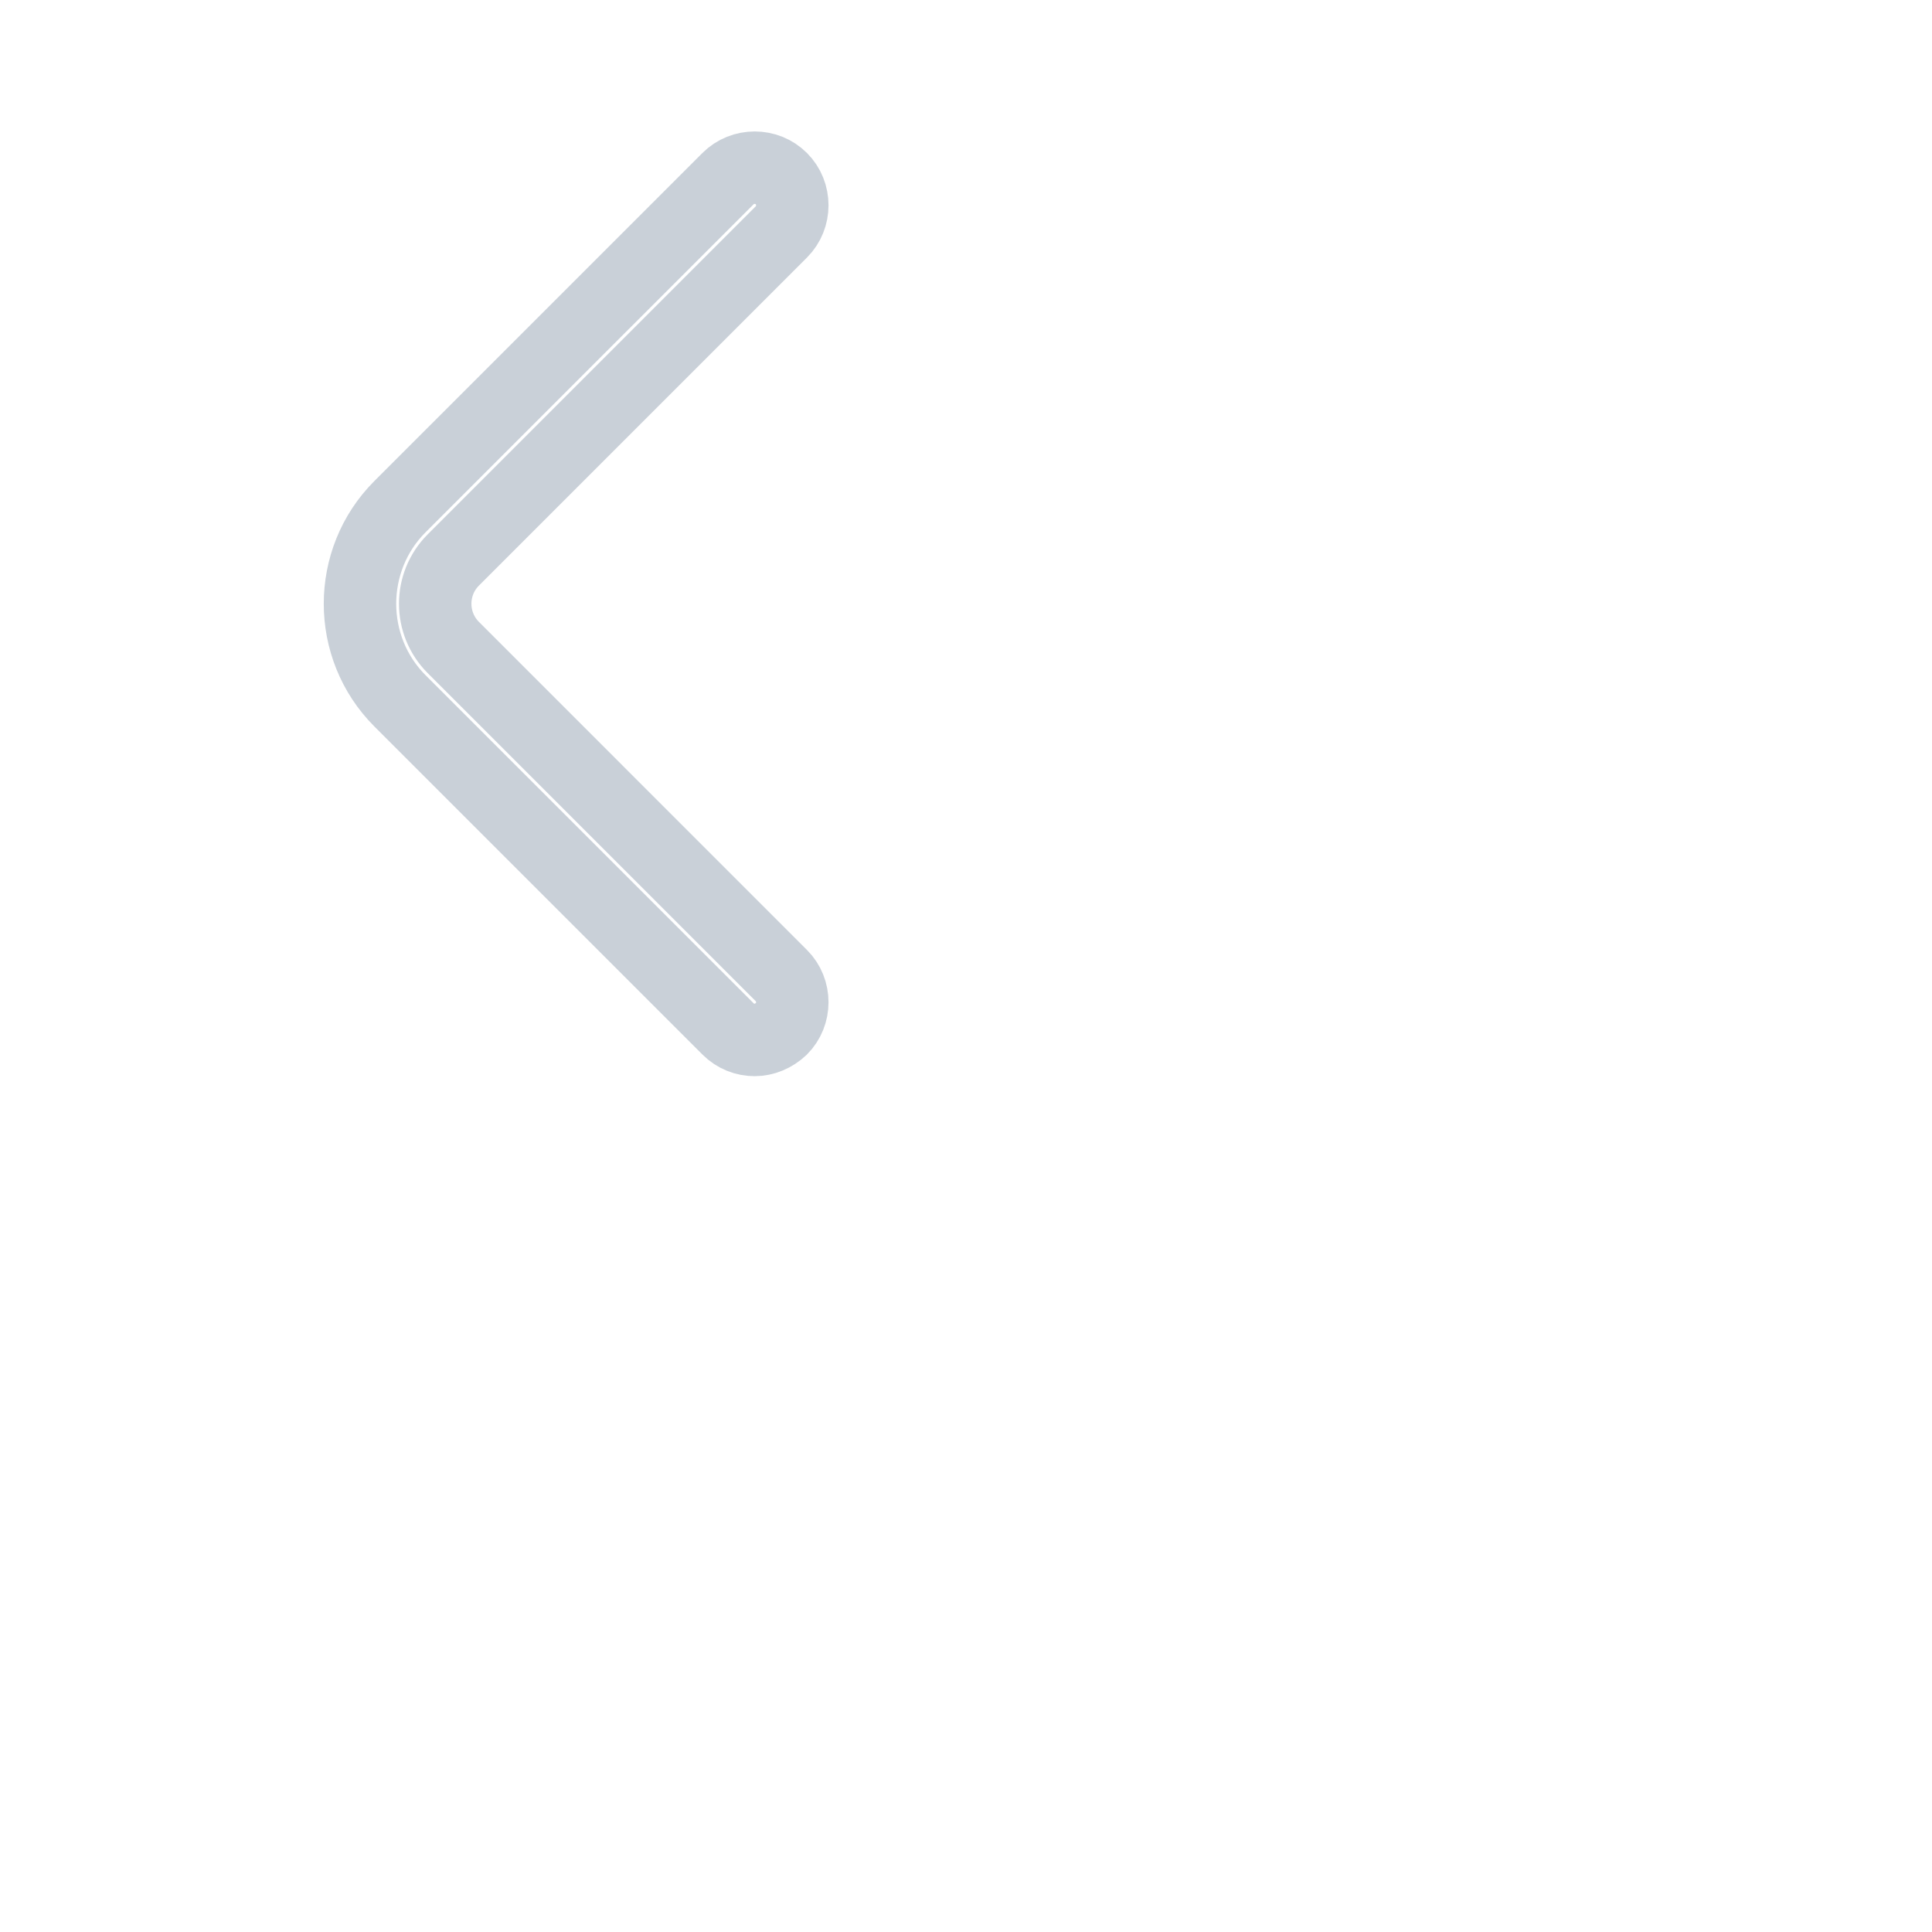
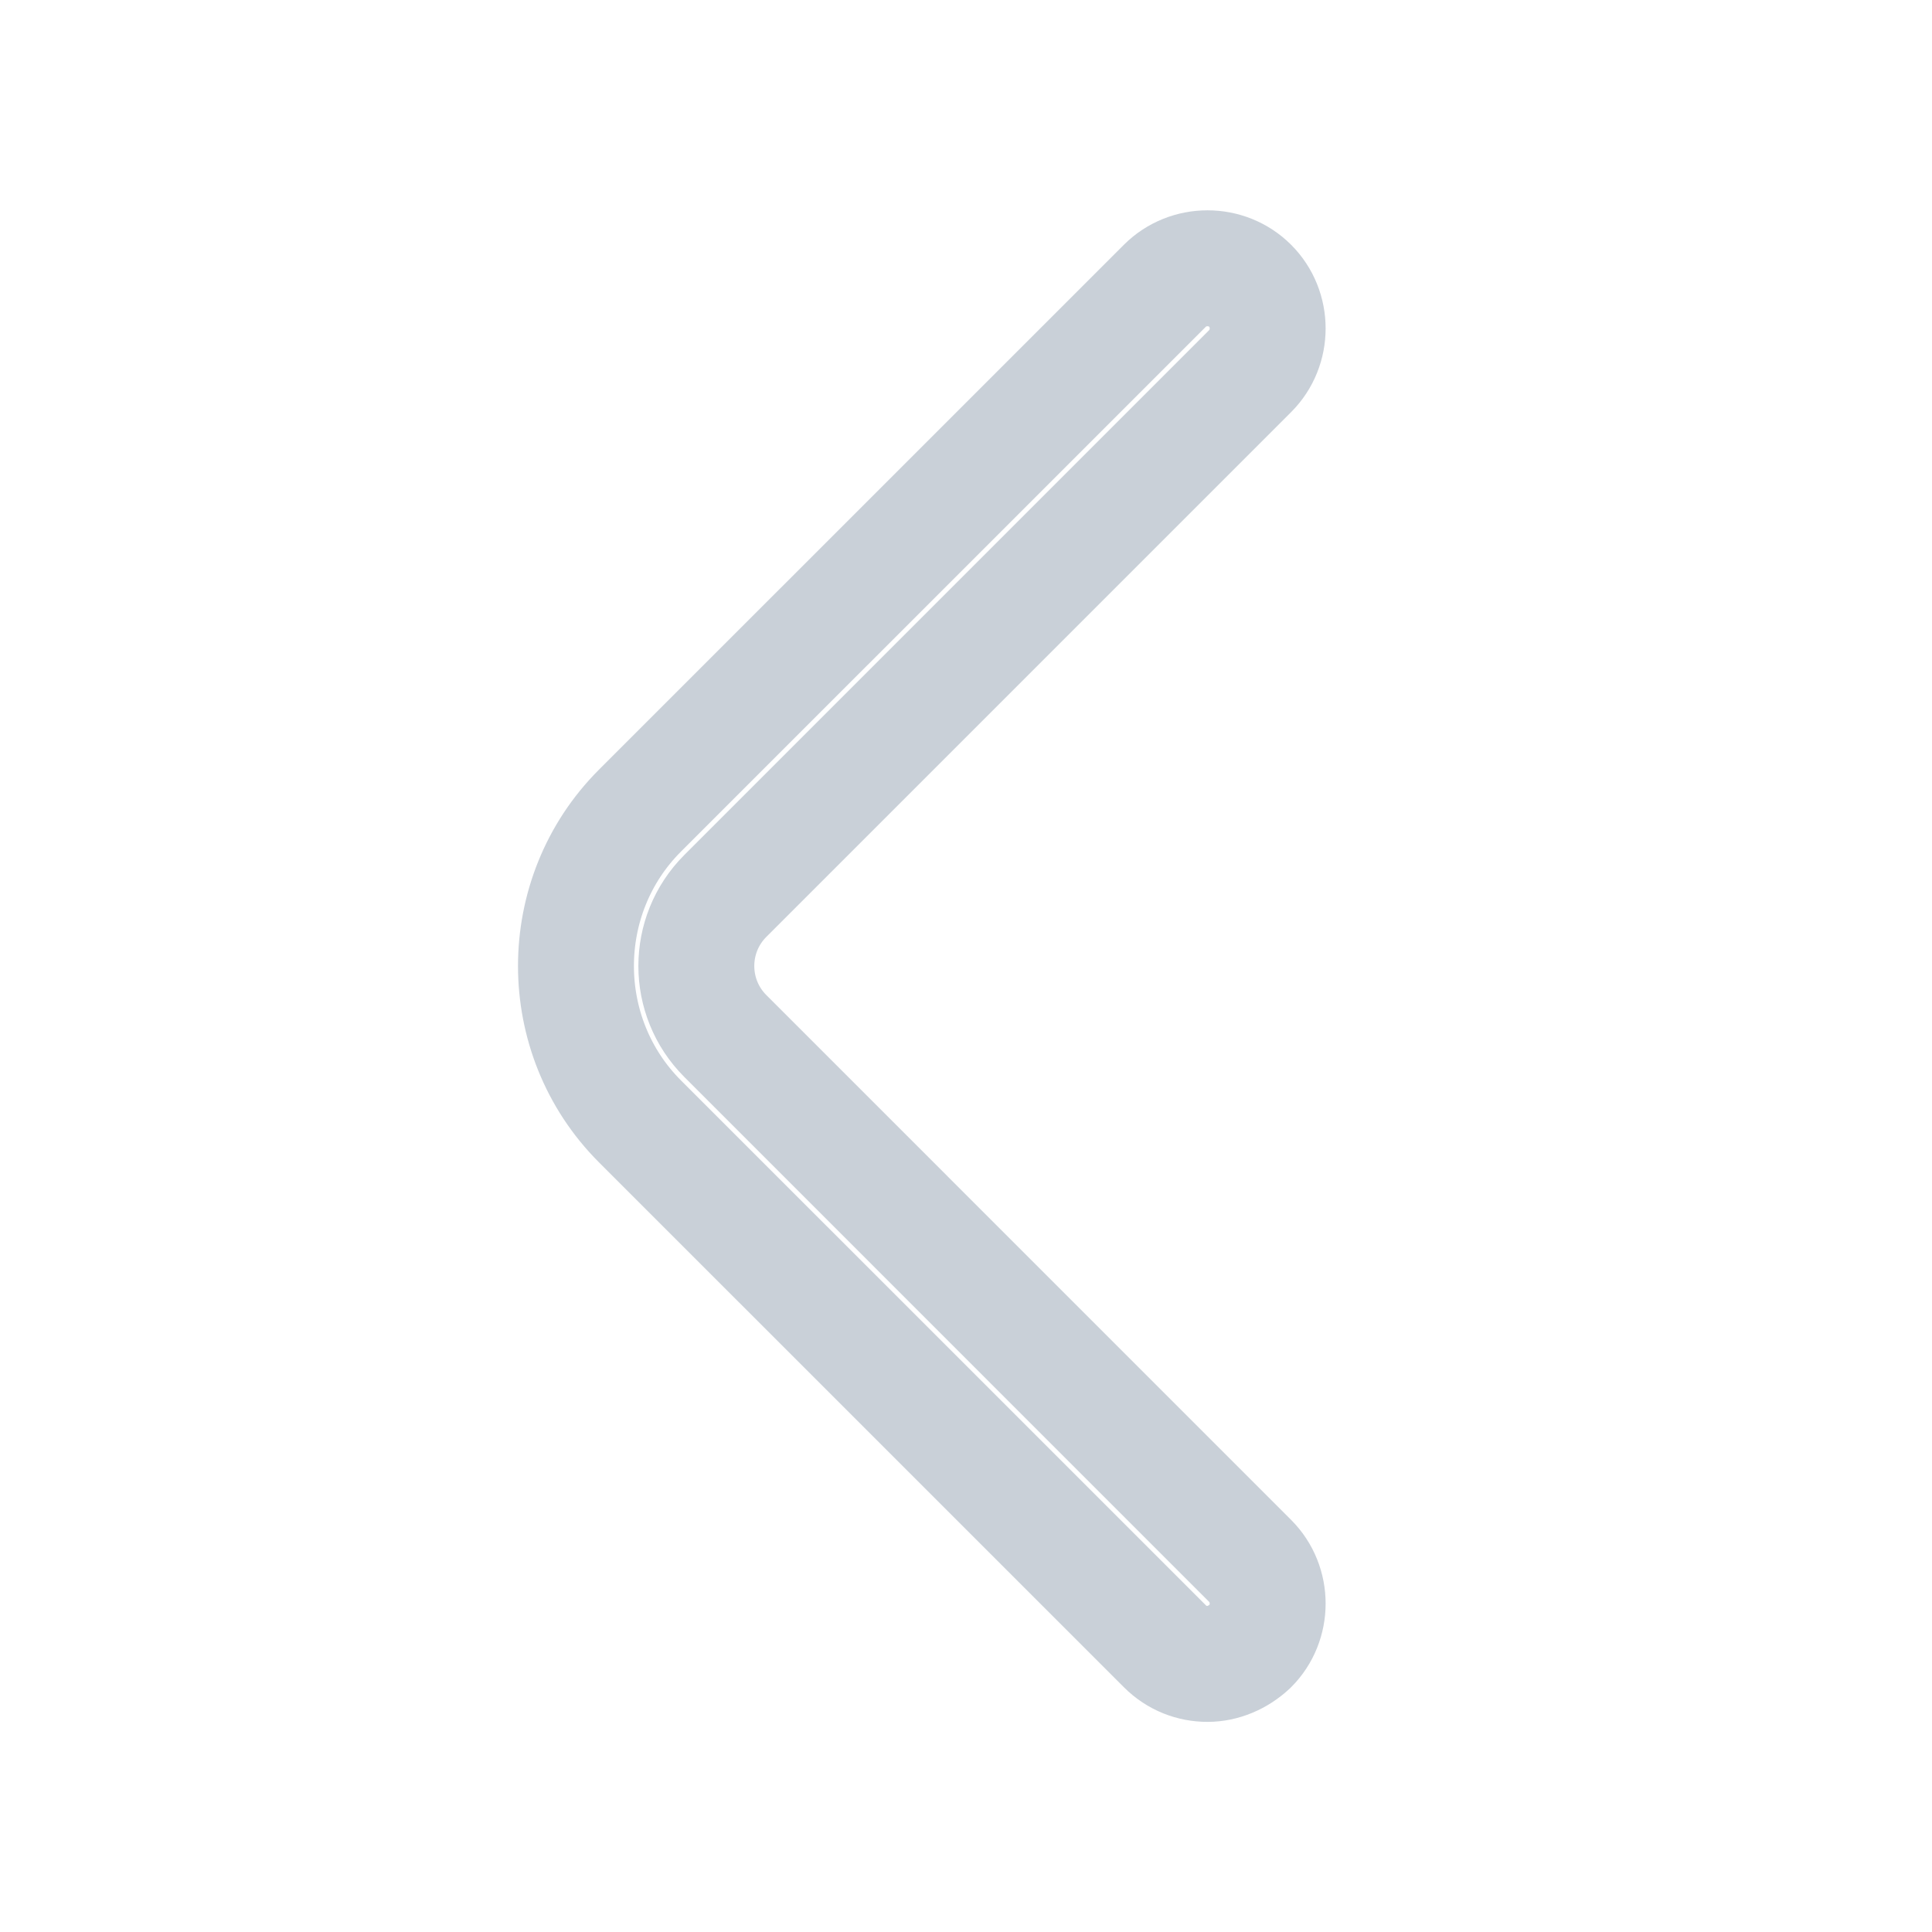
- <svg xmlns="http://www.w3.org/2000/svg" width="80" height="80" viewBox="0 0 80 80" fill="none">
+ <svg xmlns="http://www.w3.org/2000/svg" width="50" height="50" viewBox="0 0 50 50" fill="none">
  <path d="M31.25 43.062C30.854 43.062 30.458 42.917 30.146 42.604L16.562 29.021C14.354 26.812 14.354 23.187 16.562 20.979L30.146 7.396C30.75 6.792 31.75 6.792 32.354 7.396C32.958 8 32.958 9 32.354 9.604L18.771 23.187C17.771 24.187 17.771 25.812 18.771 26.812L32.354 40.396C32.958 41 32.958 42 32.354 42.604C32.042 42.896 31.646 43.062 31.25 43.062Z" stroke="#C9D0D8" stroke-width="3" />
</svg>
